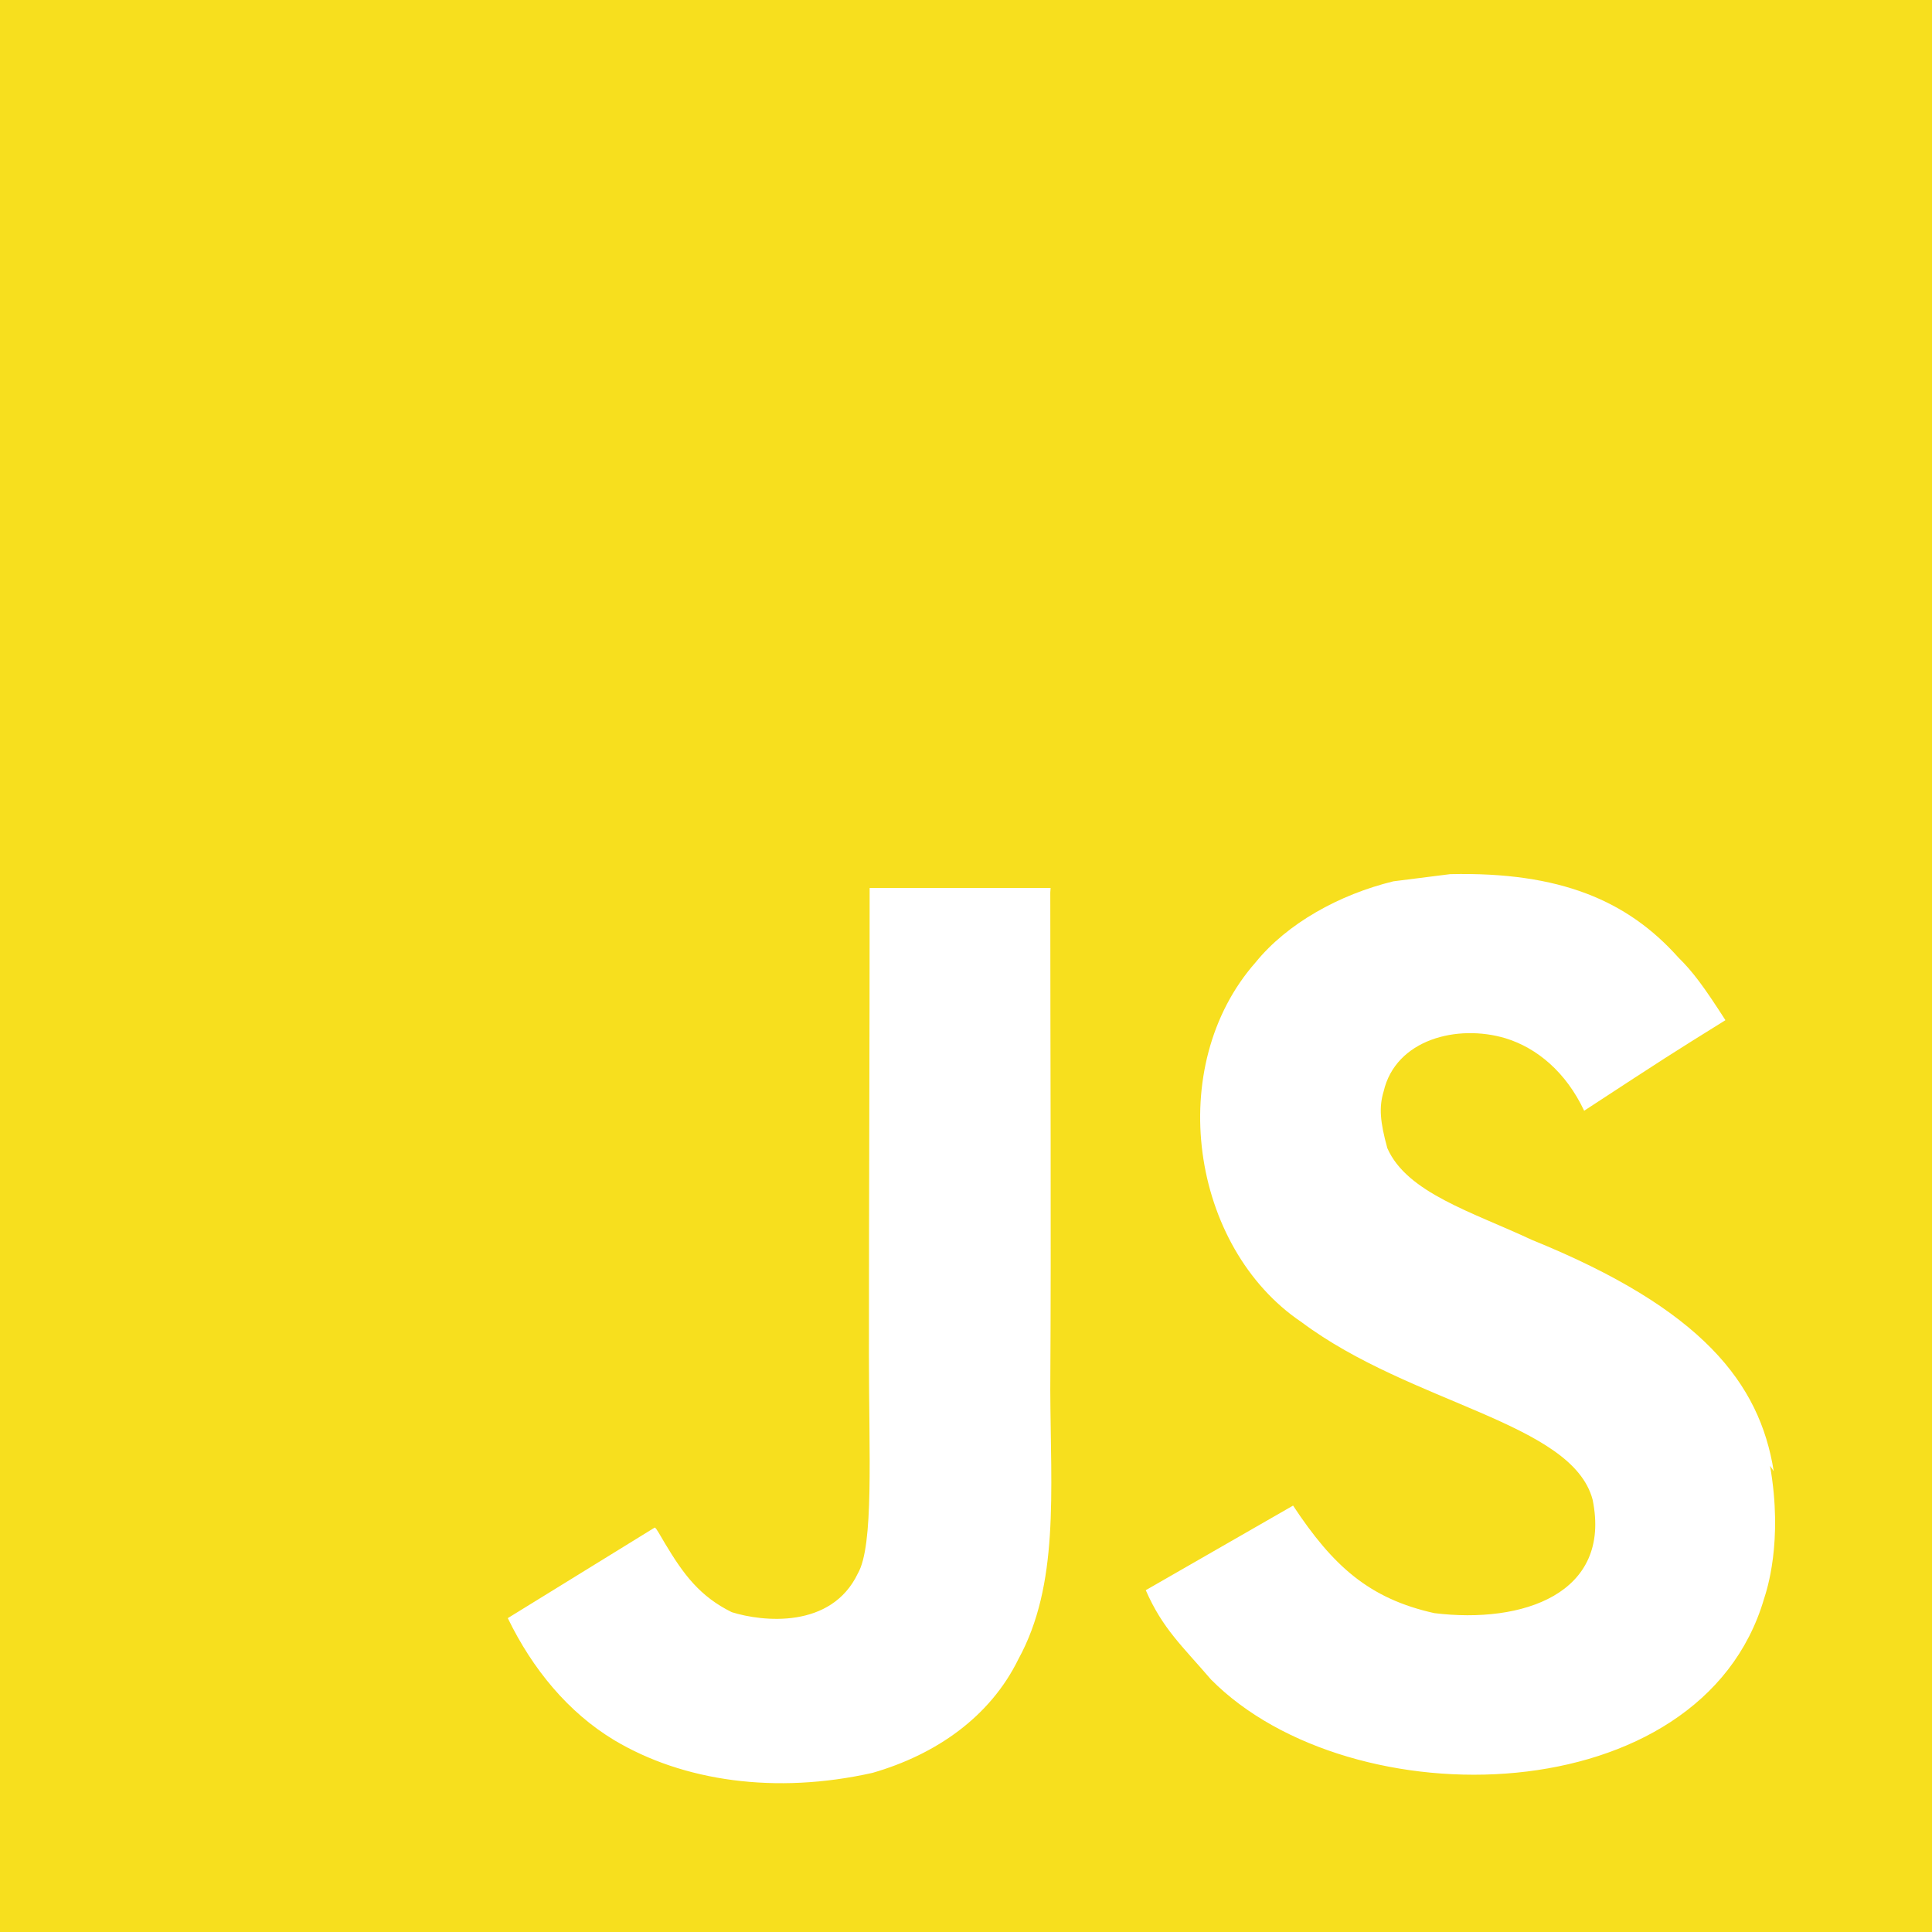
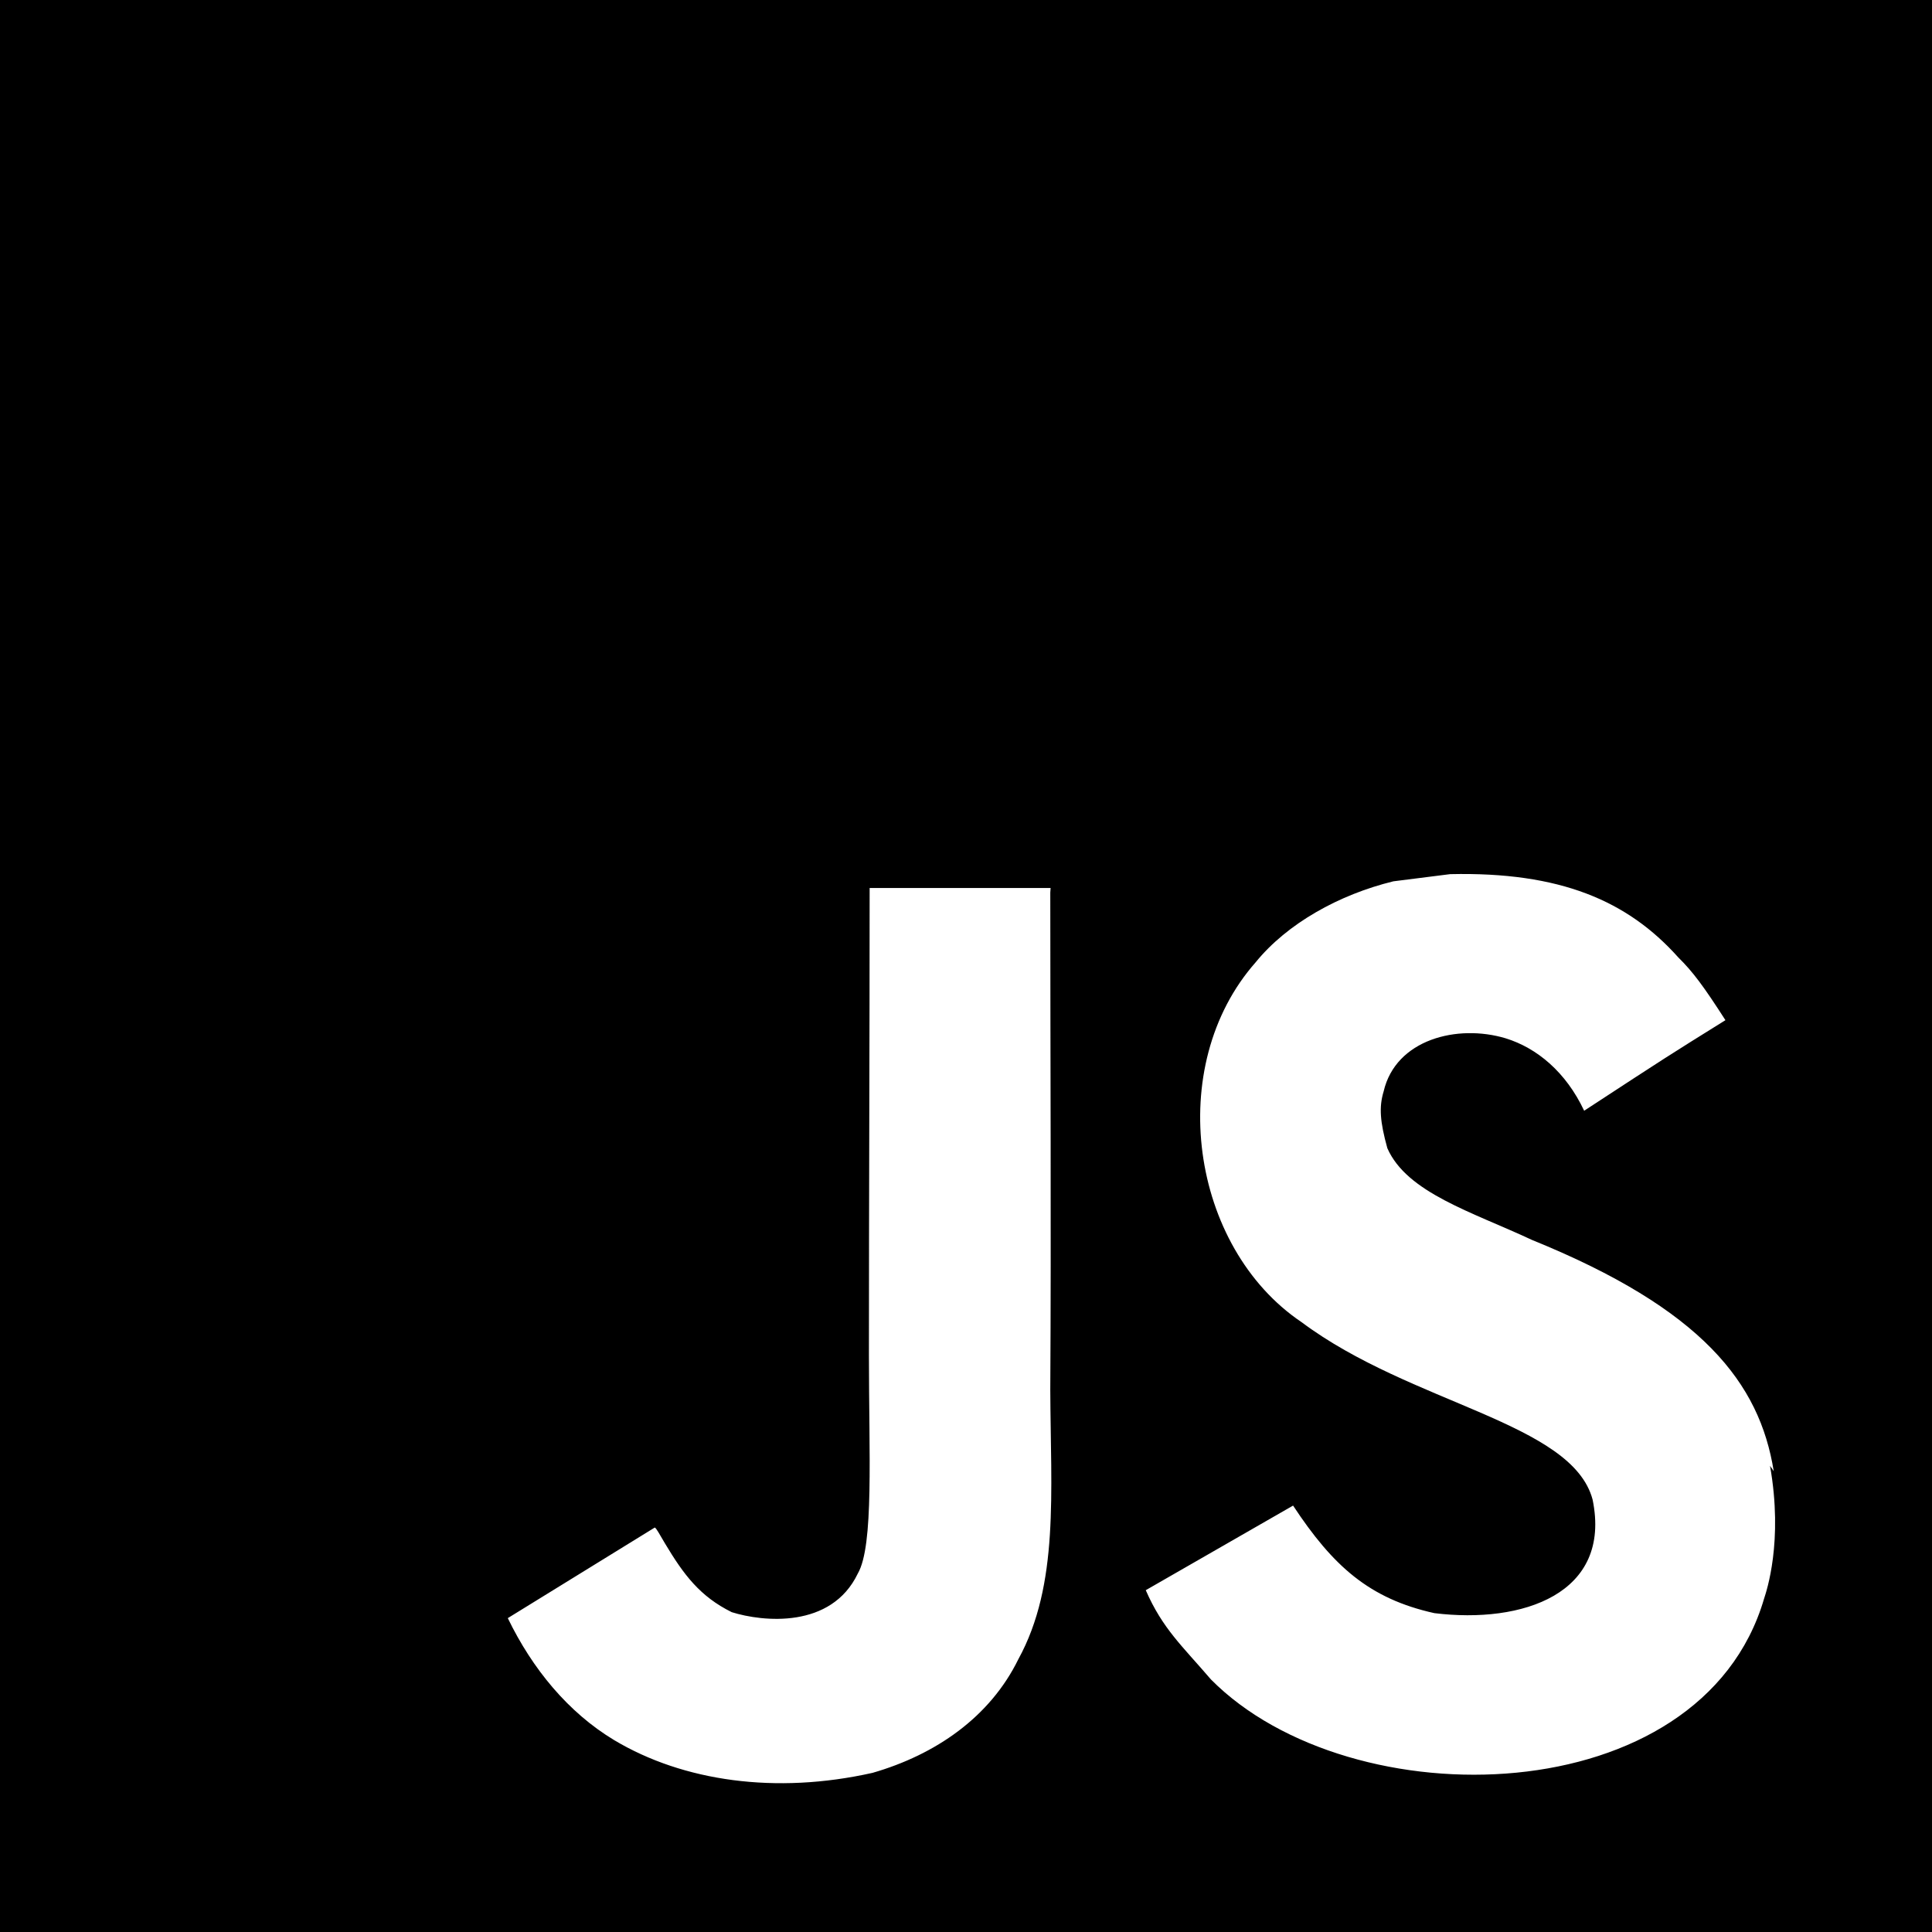
- <svg xmlns="http://www.w3.org/2000/svg" fill="#F7DF1E" role="img" viewBox="0 0 24 24">
+ <svg xmlns="http://www.w3.org/2000/svg" viewBox="0 0 24 24" fill="currentColor">
  <path d="M0 0h24v24H0V0zm22.034 18.276c-.175-1.095-.888-2.015-3.003-2.873-.736-.345-1.554-.585-1.797-1.14-.091-.33-.105-.51-.046-.705.15-.646.915-.84 1.515-.66.39.12.75.42.976.9 1.034-.676 1.034-.676 1.755-1.125-.27-.42-.404-.601-.586-.78-.63-.705-1.469-1.065-2.834-1.034l-.705.089c-.676.165-1.32.525-1.71 1.005-1.14 1.291-.811 3.541.569 4.471 1.365 1.02 3.361 1.244 3.616 2.205.24 1.17-.87 1.545-1.966 1.41-.811-.18-1.26-.586-1.755-1.336l-1.83 1.051c.21.48.45.689.81 1.109 1.74 1.756 6.09 1.666 6.871-1.004.029-.09.24-.705.074-1.65l.046.067zm-8.983-7.245h-2.248c0 1.938-.009 3.864-.009 5.805 0 1.232.063 2.363-.138 2.711-.33.689-1.18.601-1.566.48-.396-.196-.597-.466-.83-.855-.063-.105-.11-.196-.127-.196l-1.825 1.125c.305.63.75 1.172 1.324 1.517.855.51 2.004.675 3.207.405.783-.226 1.458-.691 1.811-1.411.51-.93.402-2.07.397-3.346.012-2.054 0-4.109 0-6.179l.004-.056z" />
</svg>
